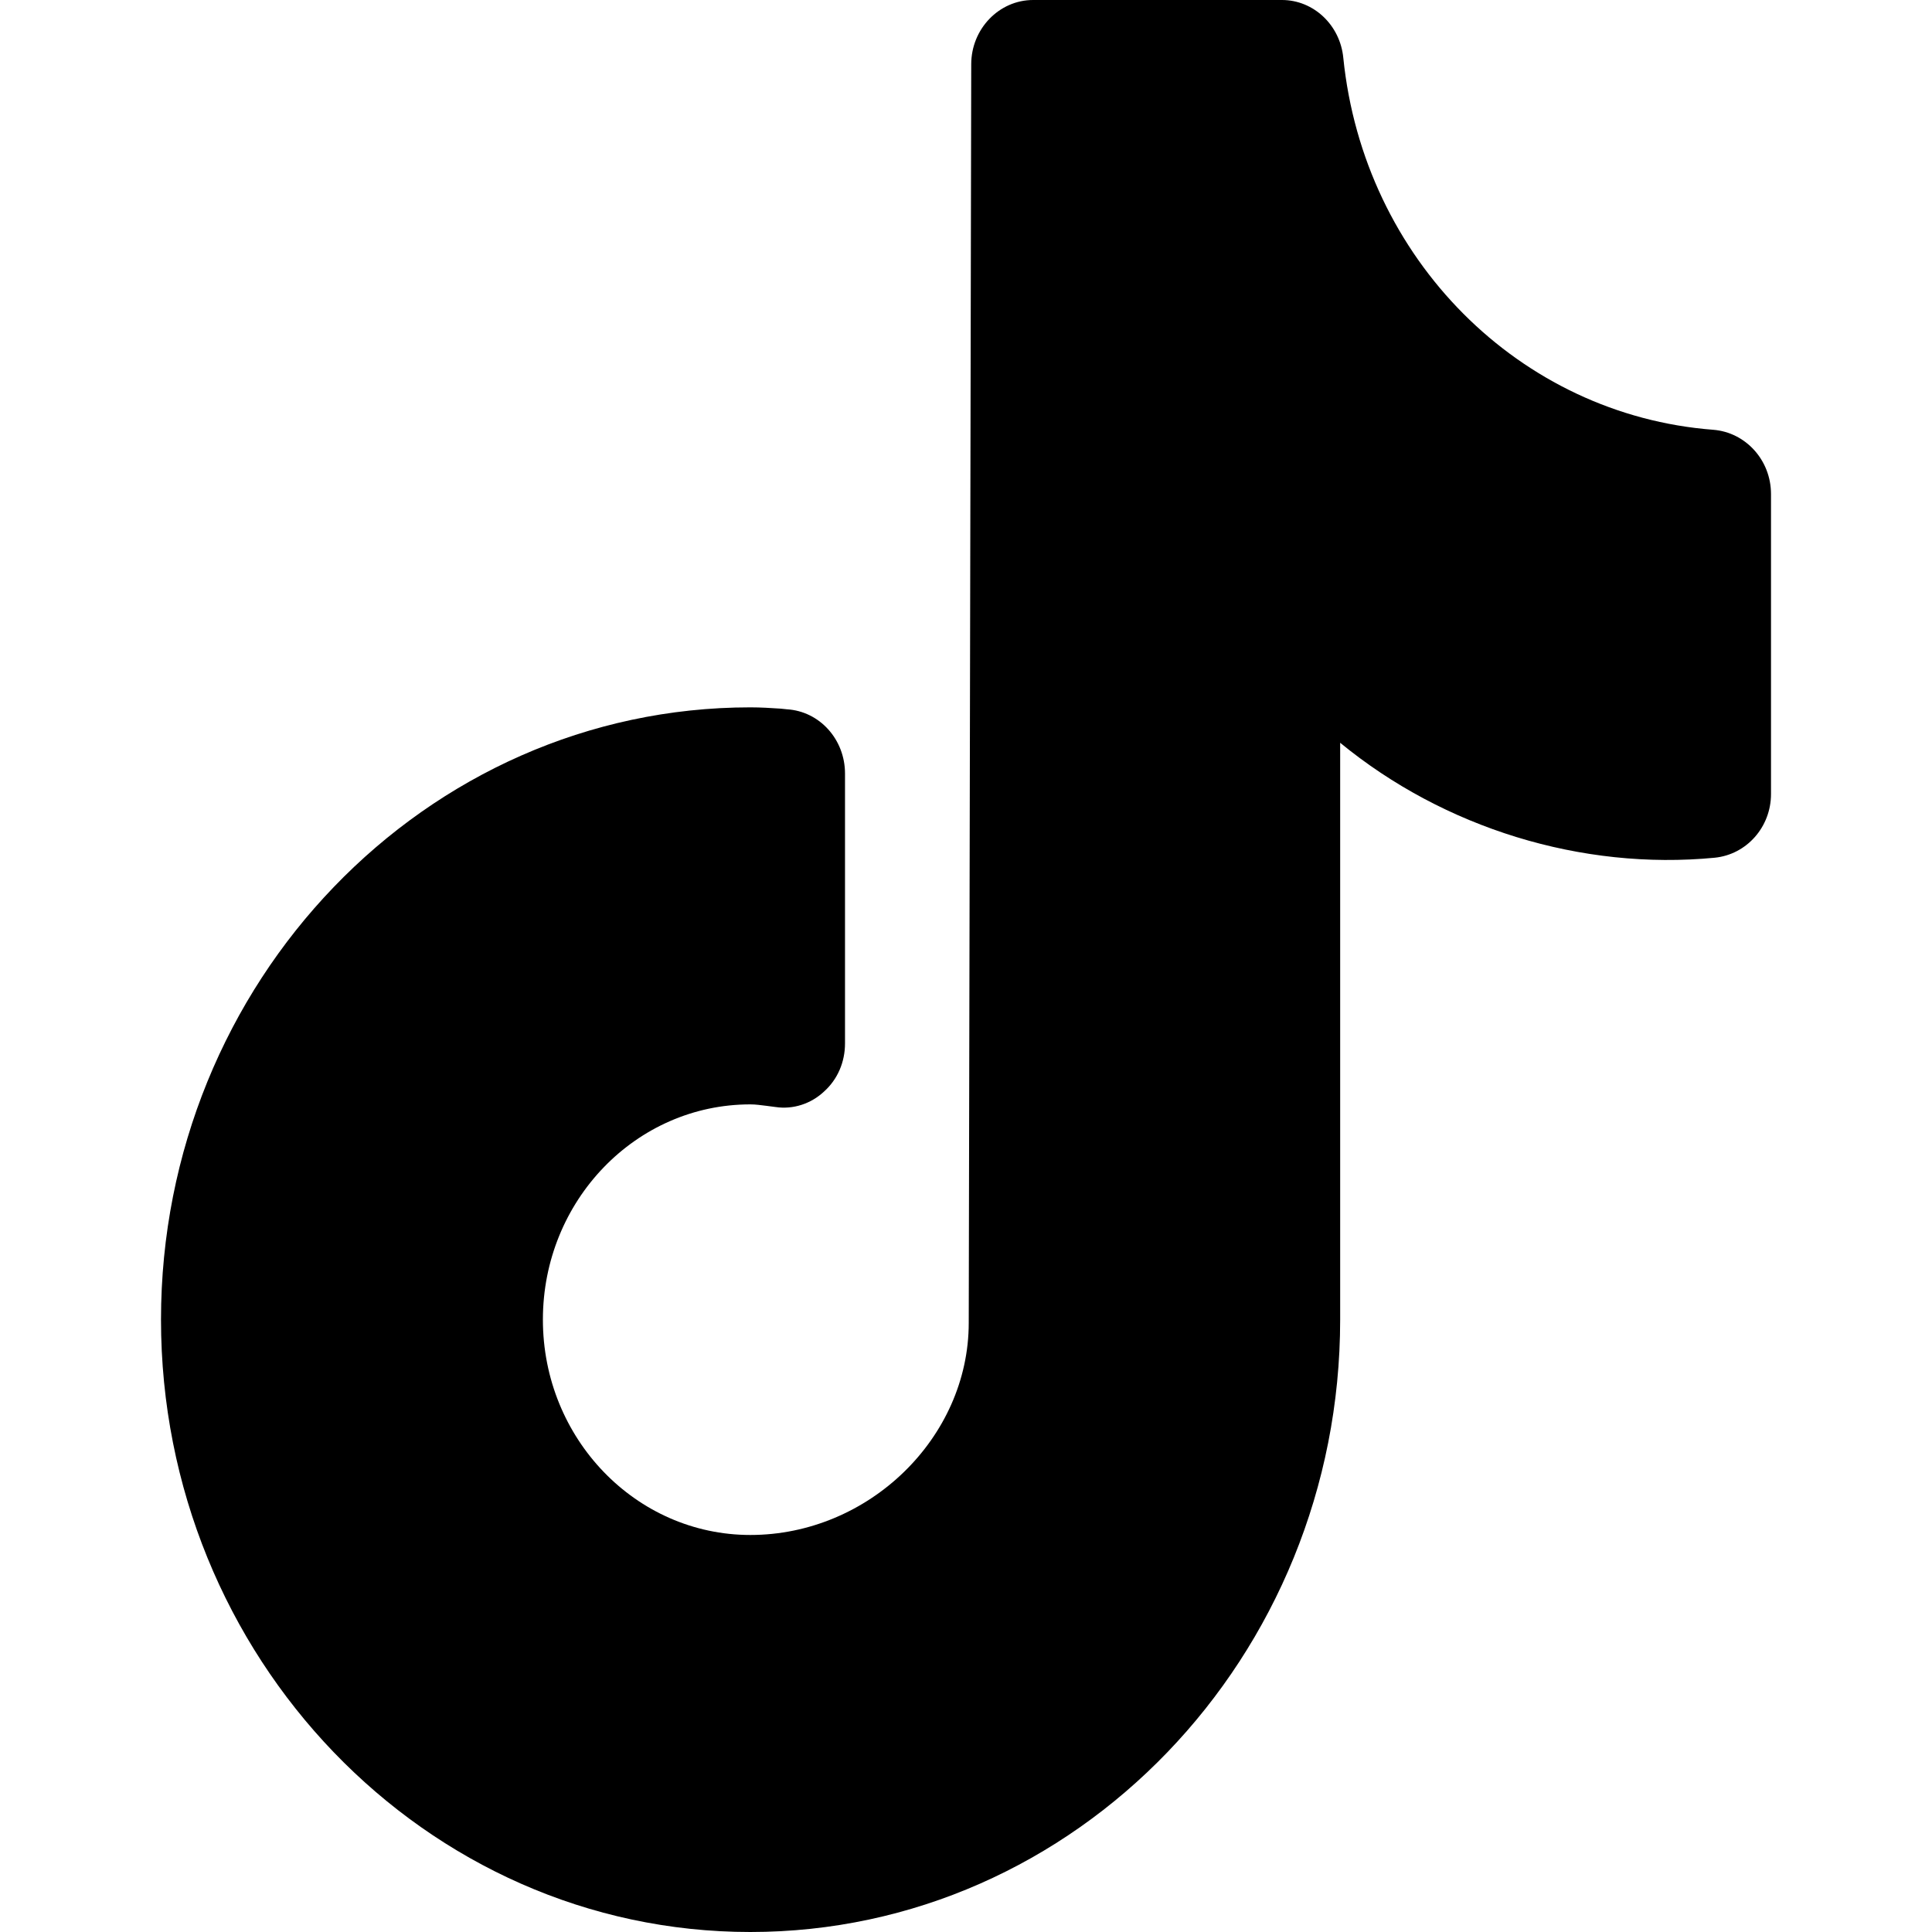
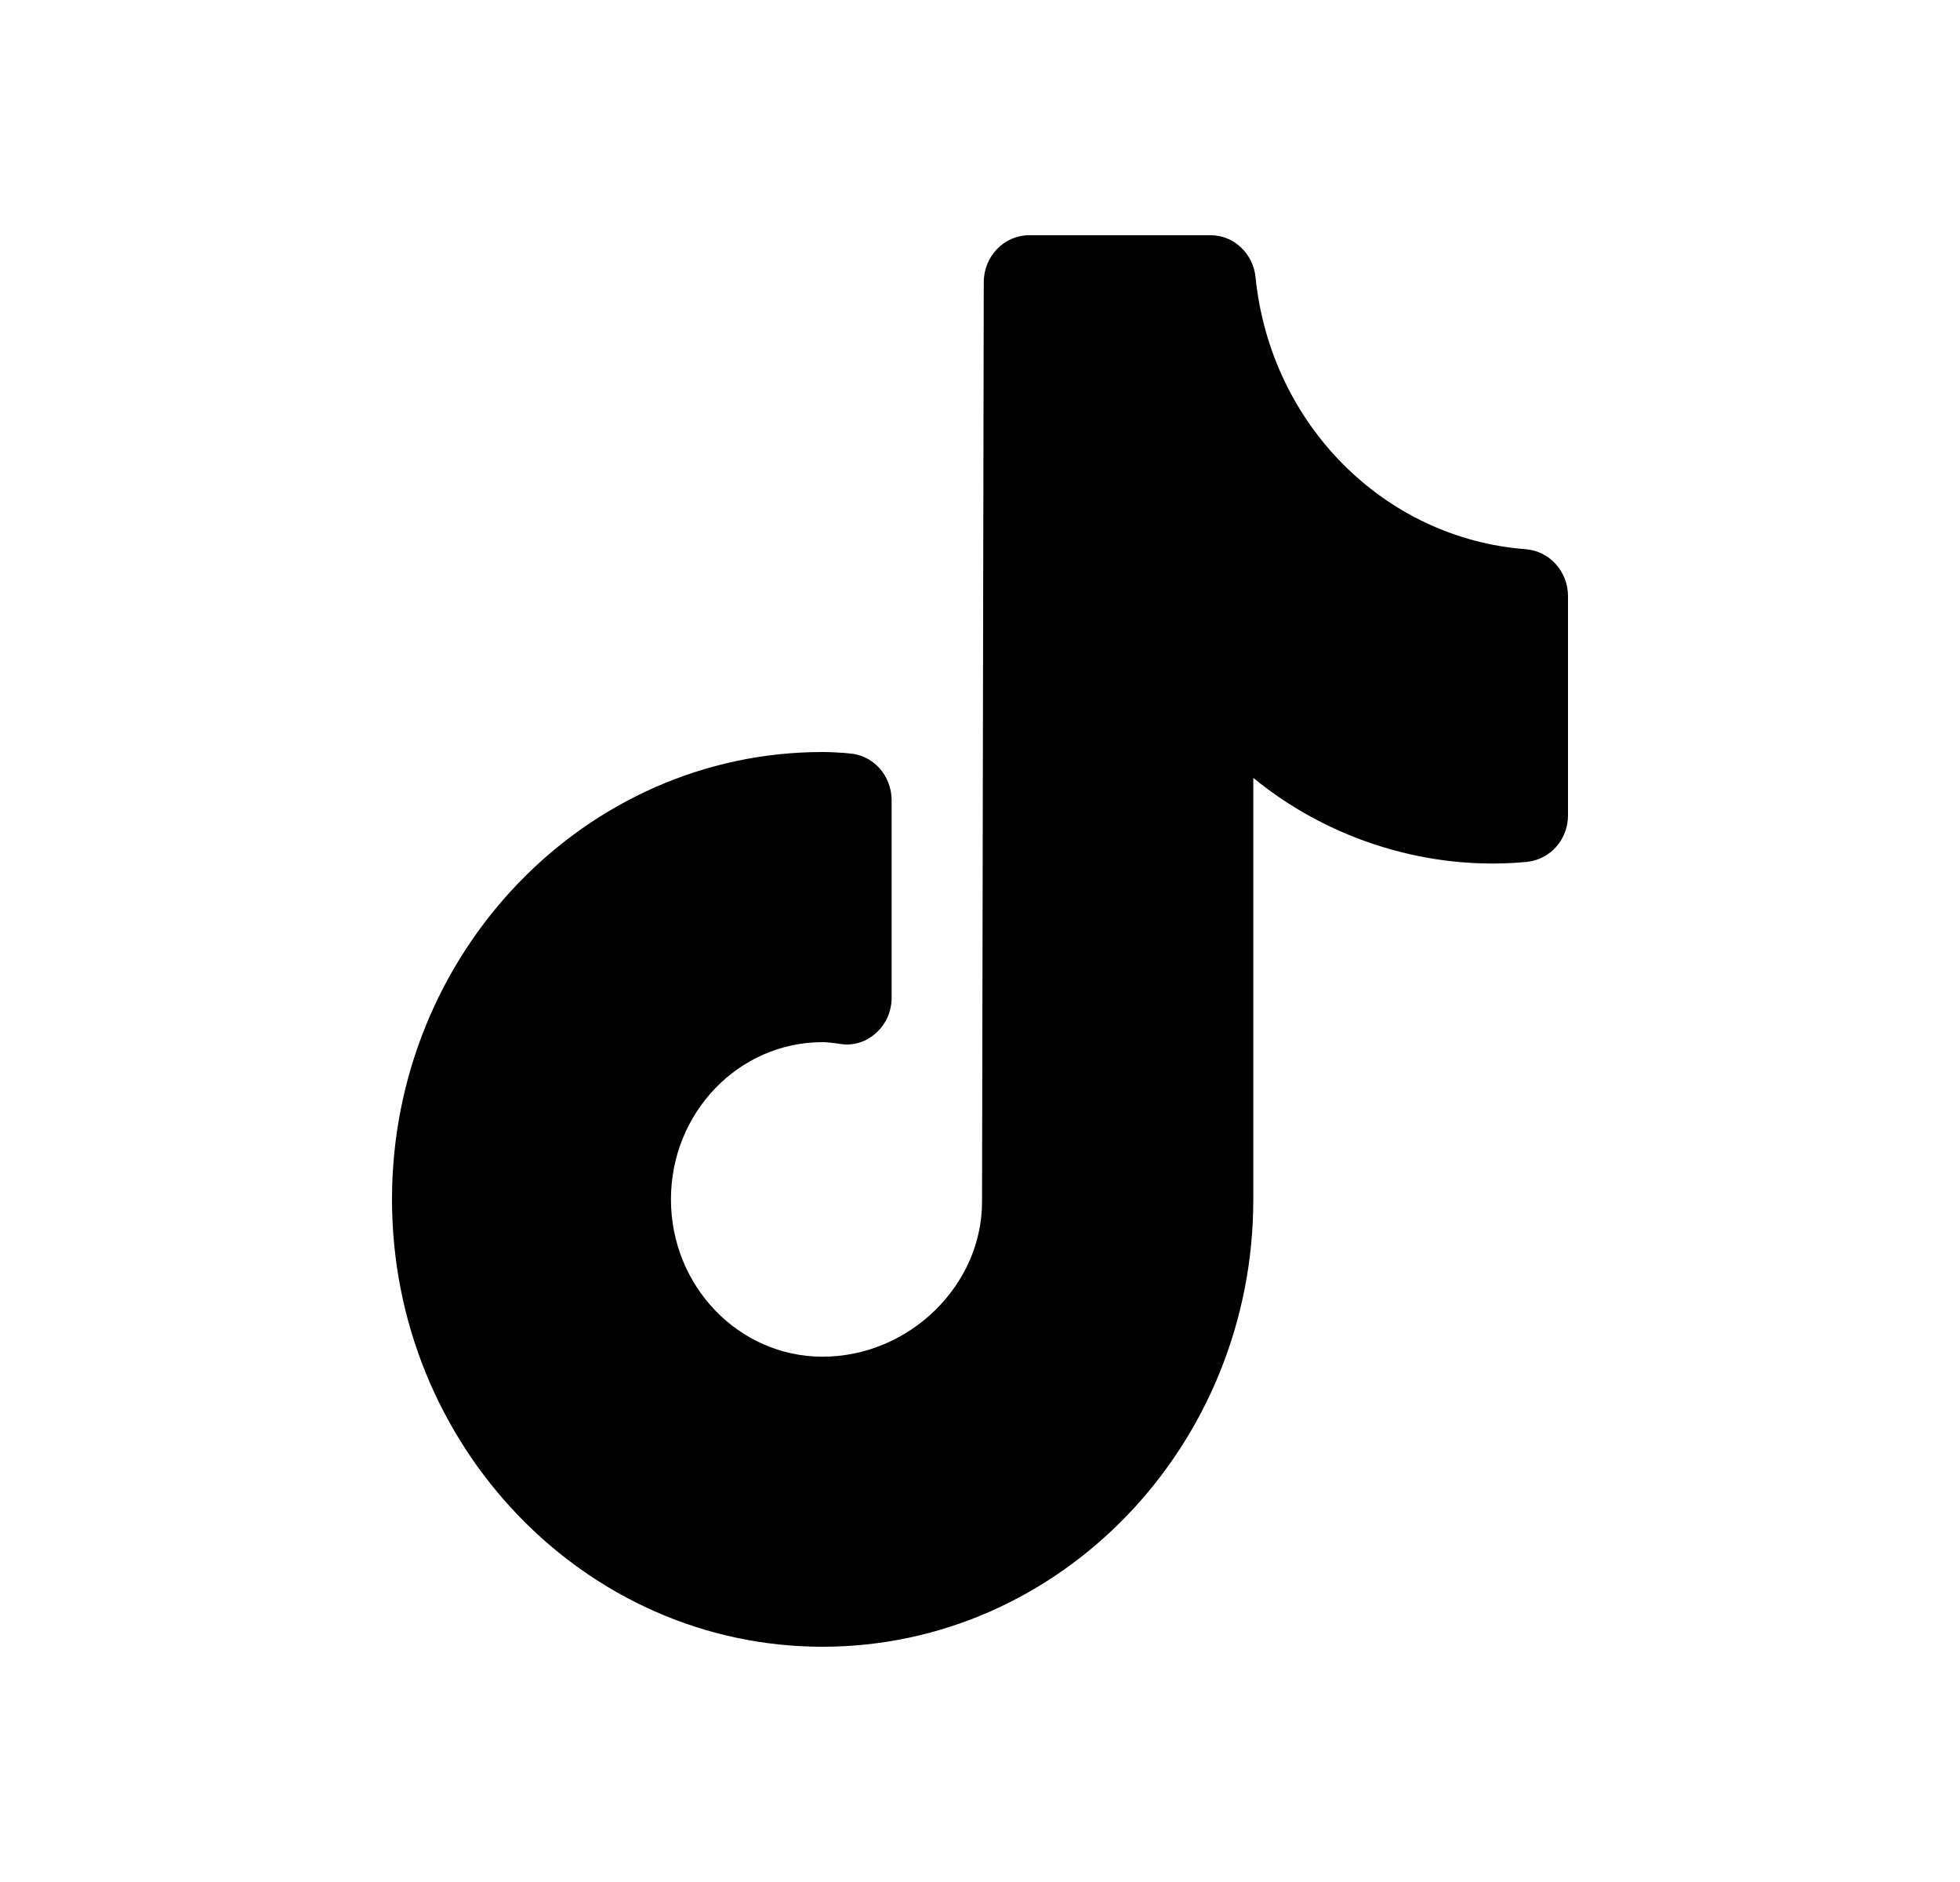
- <svg xmlns="http://www.w3.org/2000/svg" width="24" height="24" viewBox="0 0 24 24" fill="none">
-   <path fill-rule="evenodd" clip-rule="evenodd" d="M12.834 0C12.411 0 12.065 0.359 12.065 0.798C12.065 0.798 12.034 16.361 12.034 16.433C12.034 17.862 10.79 19.068 9.321 19.068C7.898 19.068 6.744 17.869 6.744 16.393C6.744 14.916 7.898 13.719 9.321 13.719C9.39 13.719 9.451 13.729 9.521 13.737L9.636 13.752C9.852 13.784 10.074 13.712 10.236 13.56C10.405 13.409 10.497 13.193 10.497 12.962V9.609C10.497 9.186 10.182 8.835 9.774 8.811L9.698 8.803C9.575 8.795 9.452 8.787 9.321 8.787C5.284 8.787 2 12.203 2 16.393C2 20.583 5.284 24 9.321 24C13.365 24 16.648 20.583 16.648 16.393V9.227C17.94 10.288 19.647 10.814 21.3 10.655C21.7 10.615 22 10.271 22 9.864V6.137C22 5.714 21.683 5.371 21.284 5.339C18.877 5.155 16.941 3.217 16.687 0.719C16.648 0.312 16.318 0 15.925 0H12.834Z" fill="black" />
+ <svg xmlns="http://www.w3.org/2000/svg" width="25" height="24" viewBox="0 0 25 24" fill="none">
+   <g id="Tiktok">
+     <path id="tiktok" fill-rule="evenodd" clip-rule="evenodd" d="M13.125 3C12.808 3 12.548 3.269 12.548 3.599C12.548 3.599 12.526 15.271 12.526 15.325C12.526 16.396 11.592 17.301 10.491 17.301C9.424 17.301 8.558 16.402 8.558 15.295C8.558 14.187 9.424 13.29 10.491 13.29C10.543 13.29 10.589 13.296 10.64 13.302L10.727 13.314C10.889 13.338 11.056 13.284 11.177 13.17C11.303 13.057 11.373 12.895 11.373 12.721V10.207C11.373 9.889 11.136 9.626 10.831 9.608L10.773 9.602C10.681 9.596 10.589 9.59 10.491 9.59C7.463 9.59 5 12.152 5 15.295C5 18.437 7.463 21 10.491 21C13.524 21 15.986 18.437 15.986 15.295V9.92C16.955 10.716 18.235 11.111 19.475 10.991C19.775 10.961 20 10.704 20 10.398V7.603C20 7.286 19.763 7.028 19.463 7.004C17.658 6.867 16.206 5.413 16.015 3.539C15.986 3.234 15.738 3 15.444 3H13.125Z" fill="black" />
+   </g>
</svg>
